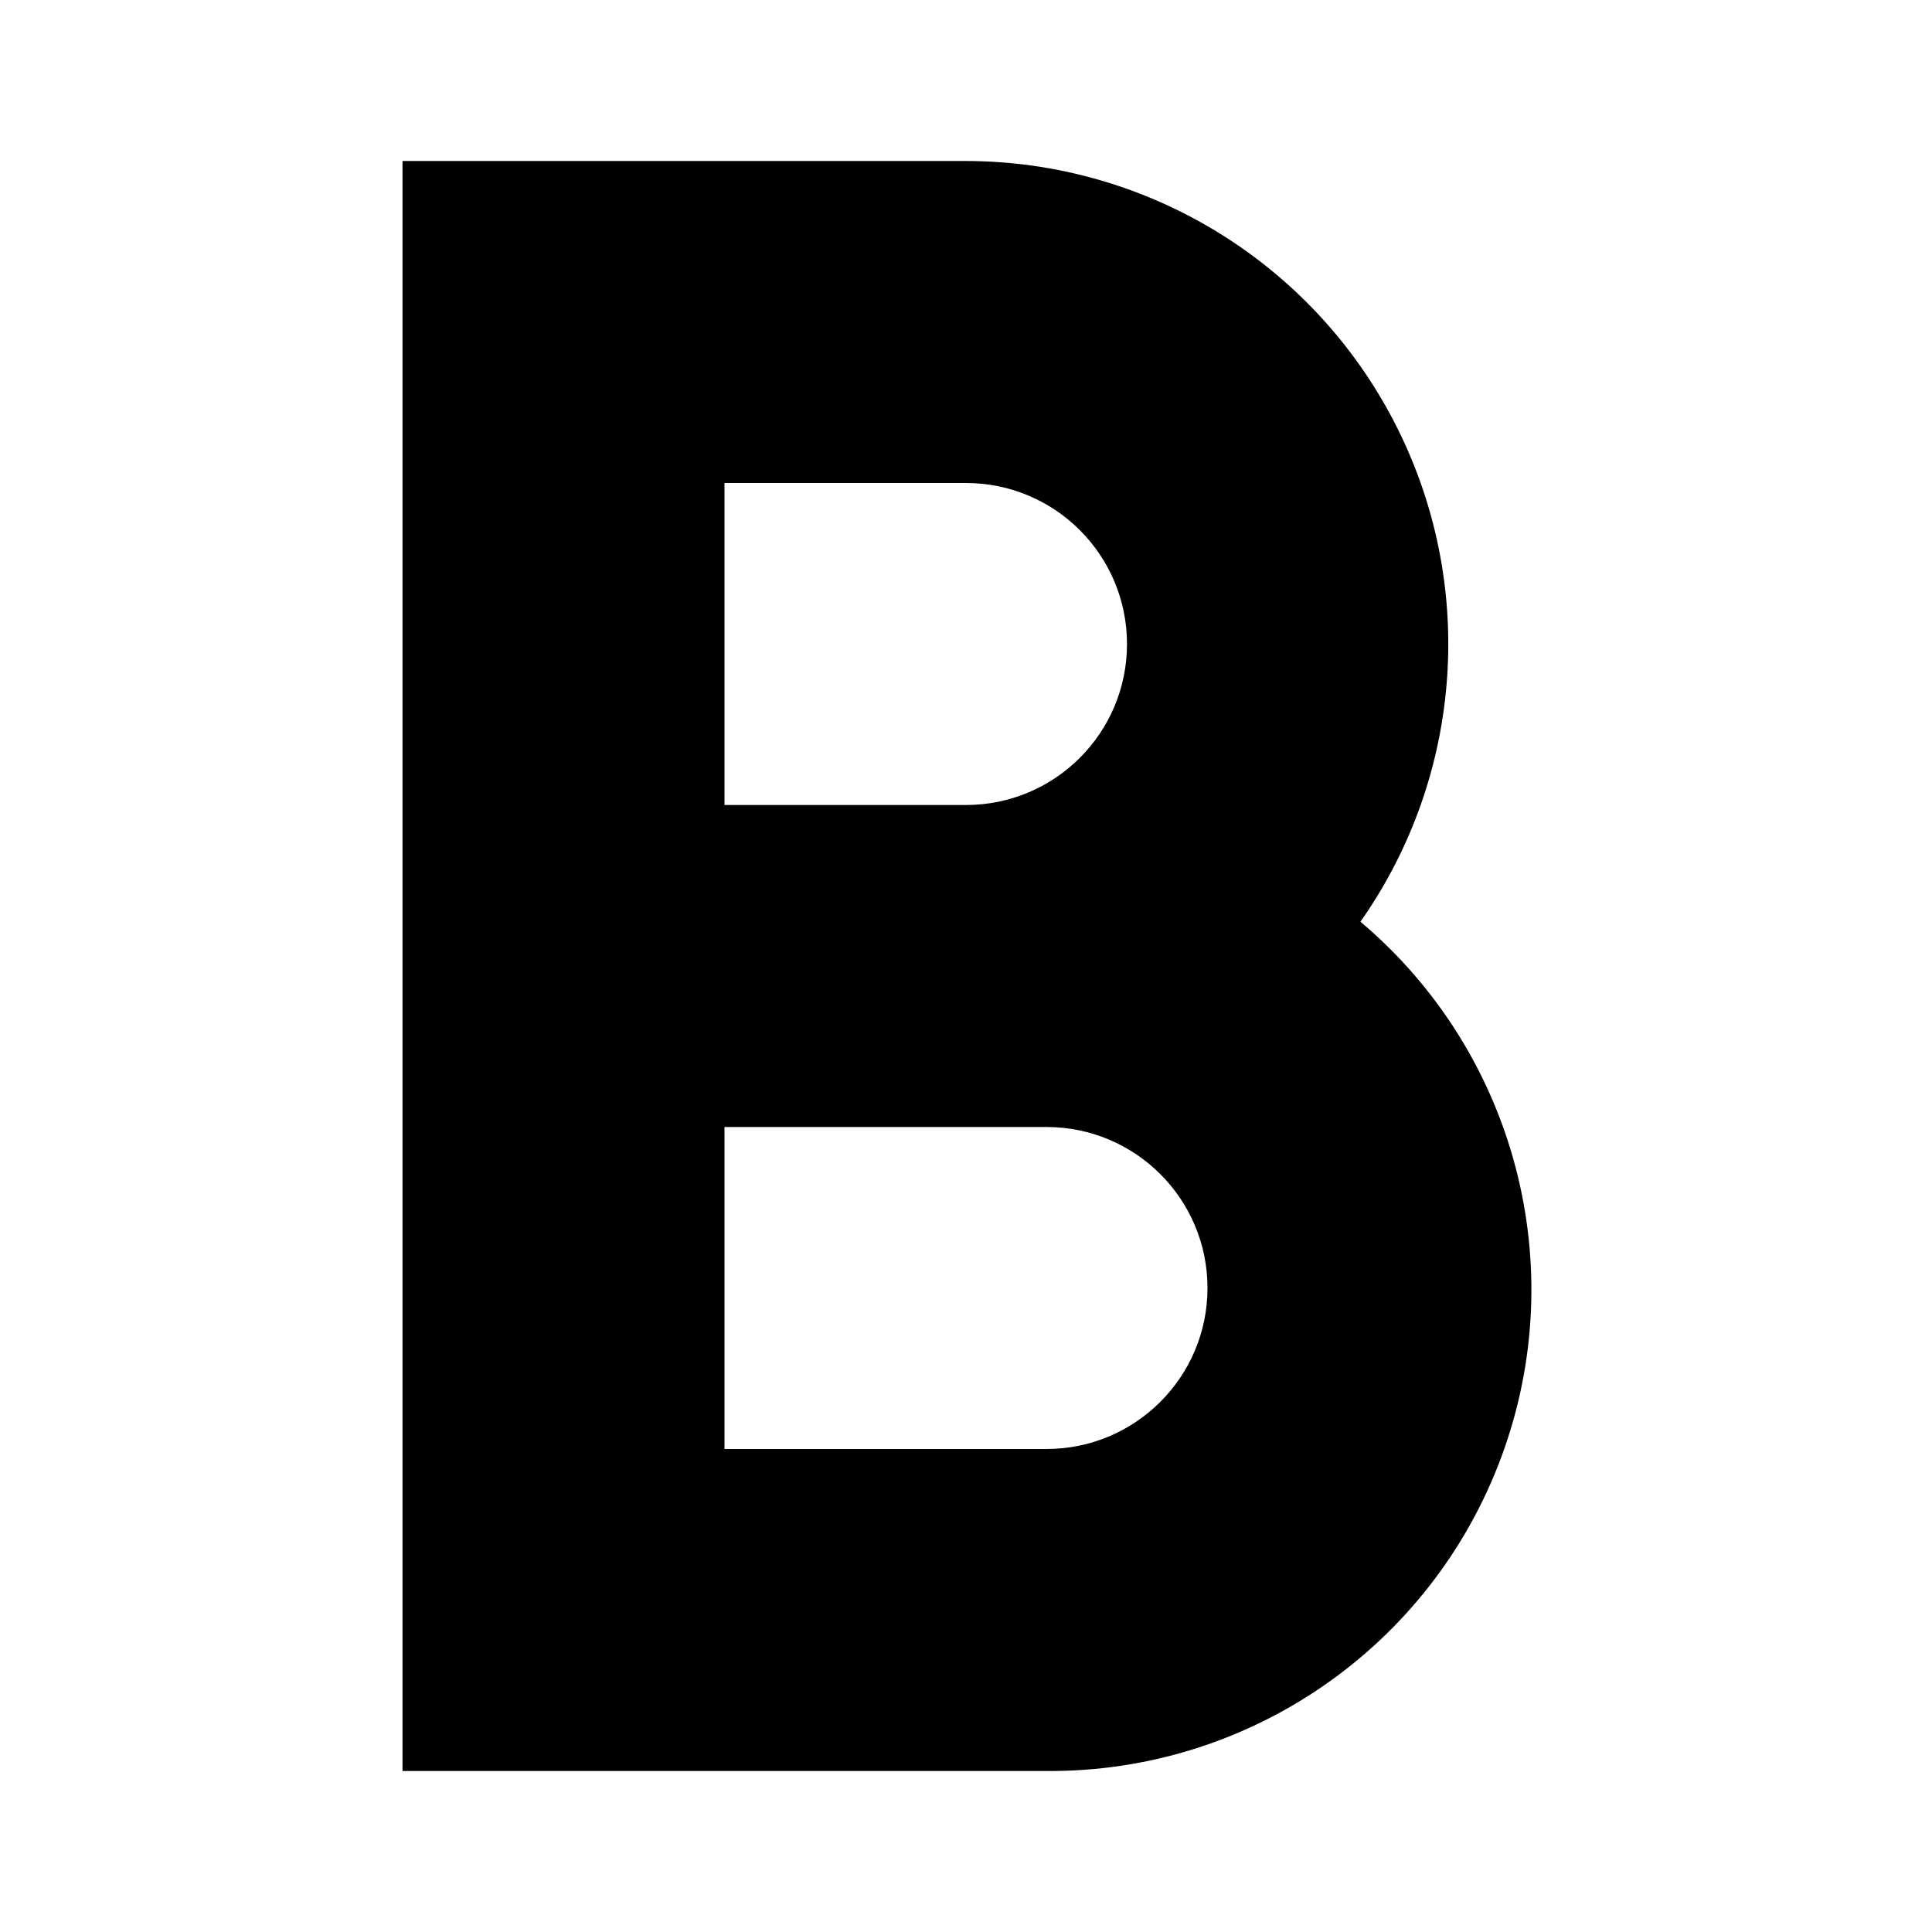
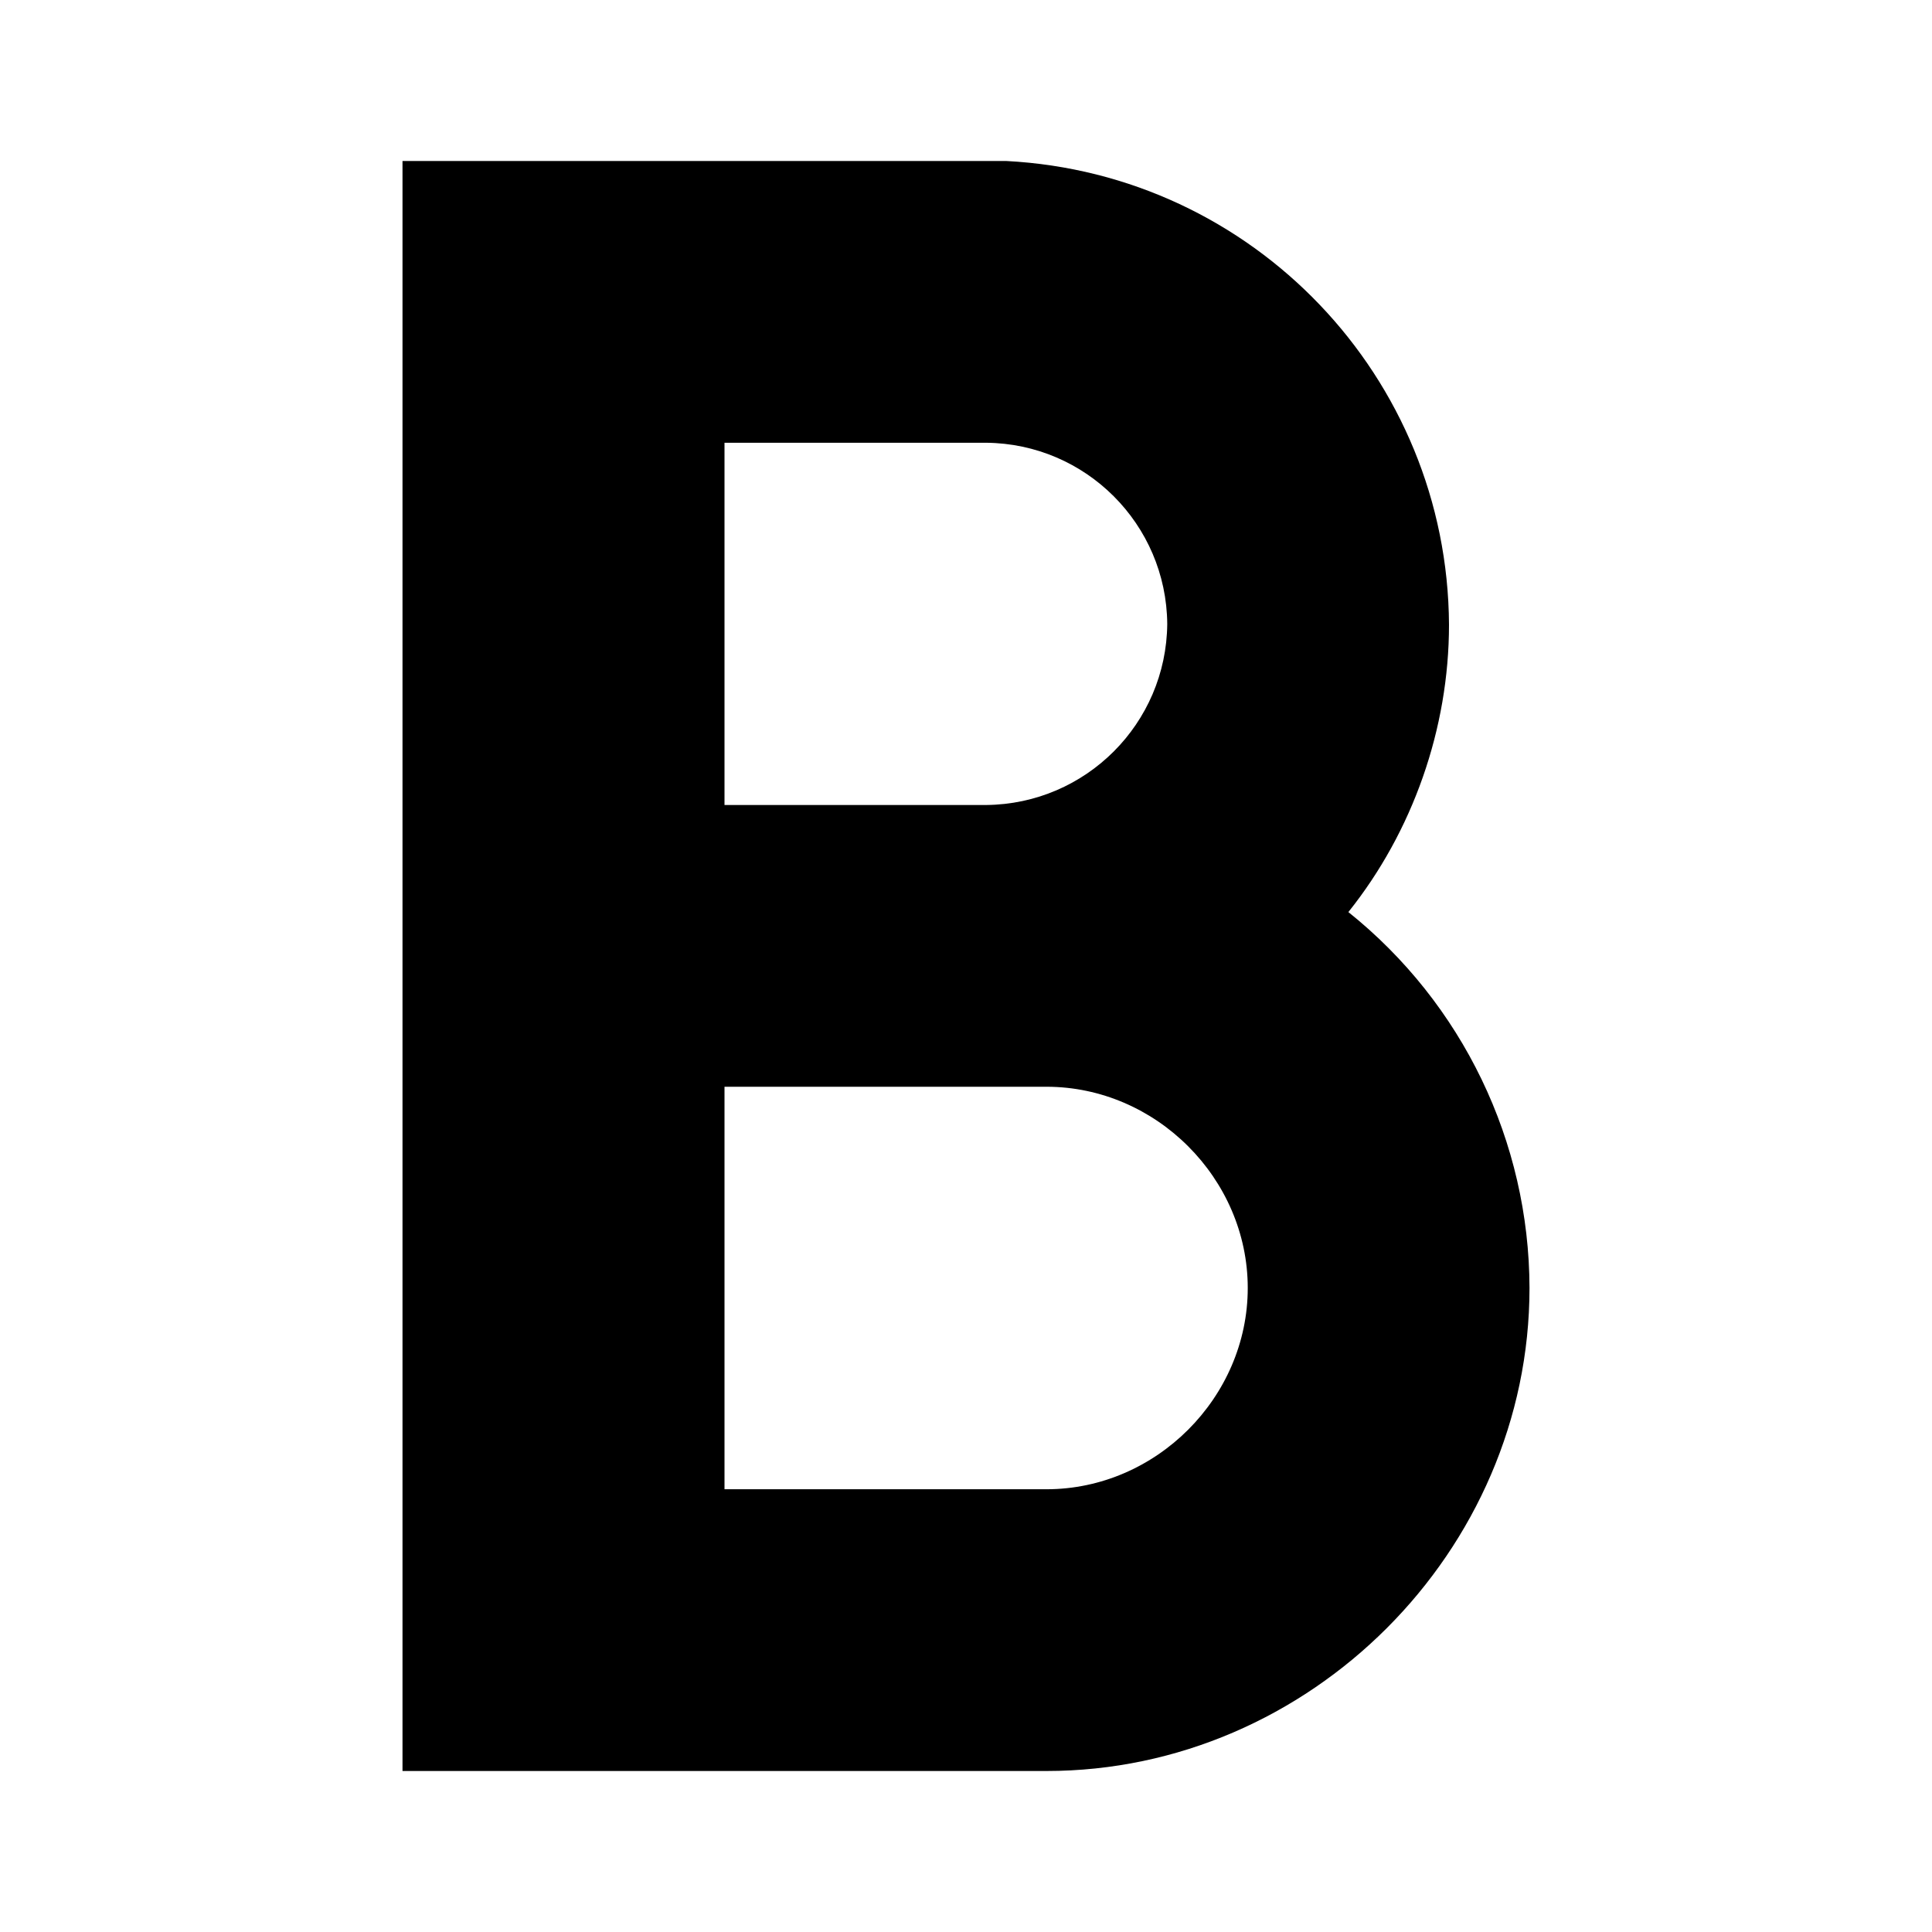
<svg xmlns="http://www.w3.org/2000/svg" viewBox="0 0 24 24">
-   <path fill="currentColor" d="M12 2a6 6 0 0 1 4.9 9.45A5.98 5.98 0 0 1 13 22H5V2zM9 18h4a2 2 0 1 0 0-4H9zm0-8h3a2 2 0 1 0 0-4H9z" />
+   <path fill="currentColor" d="M12.5 2A5.8 5.8 0 0 1 18 7.76c0 1.29-.45 2.57-1.25 3.57A6 6 0 0 1 19 16c0 3.27-2.73 6-6 6H5V2zM9 18.5h4c1.36 0 2.5-1.14 2.5-2.5s-1.14-2.5-2.5-2.5H9zm0-13V10h3.25a2.27 2.27 0 0 0 2.25-2.25 2.27 2.27 0 0 0-2.25-2.25z" />
</svg>
